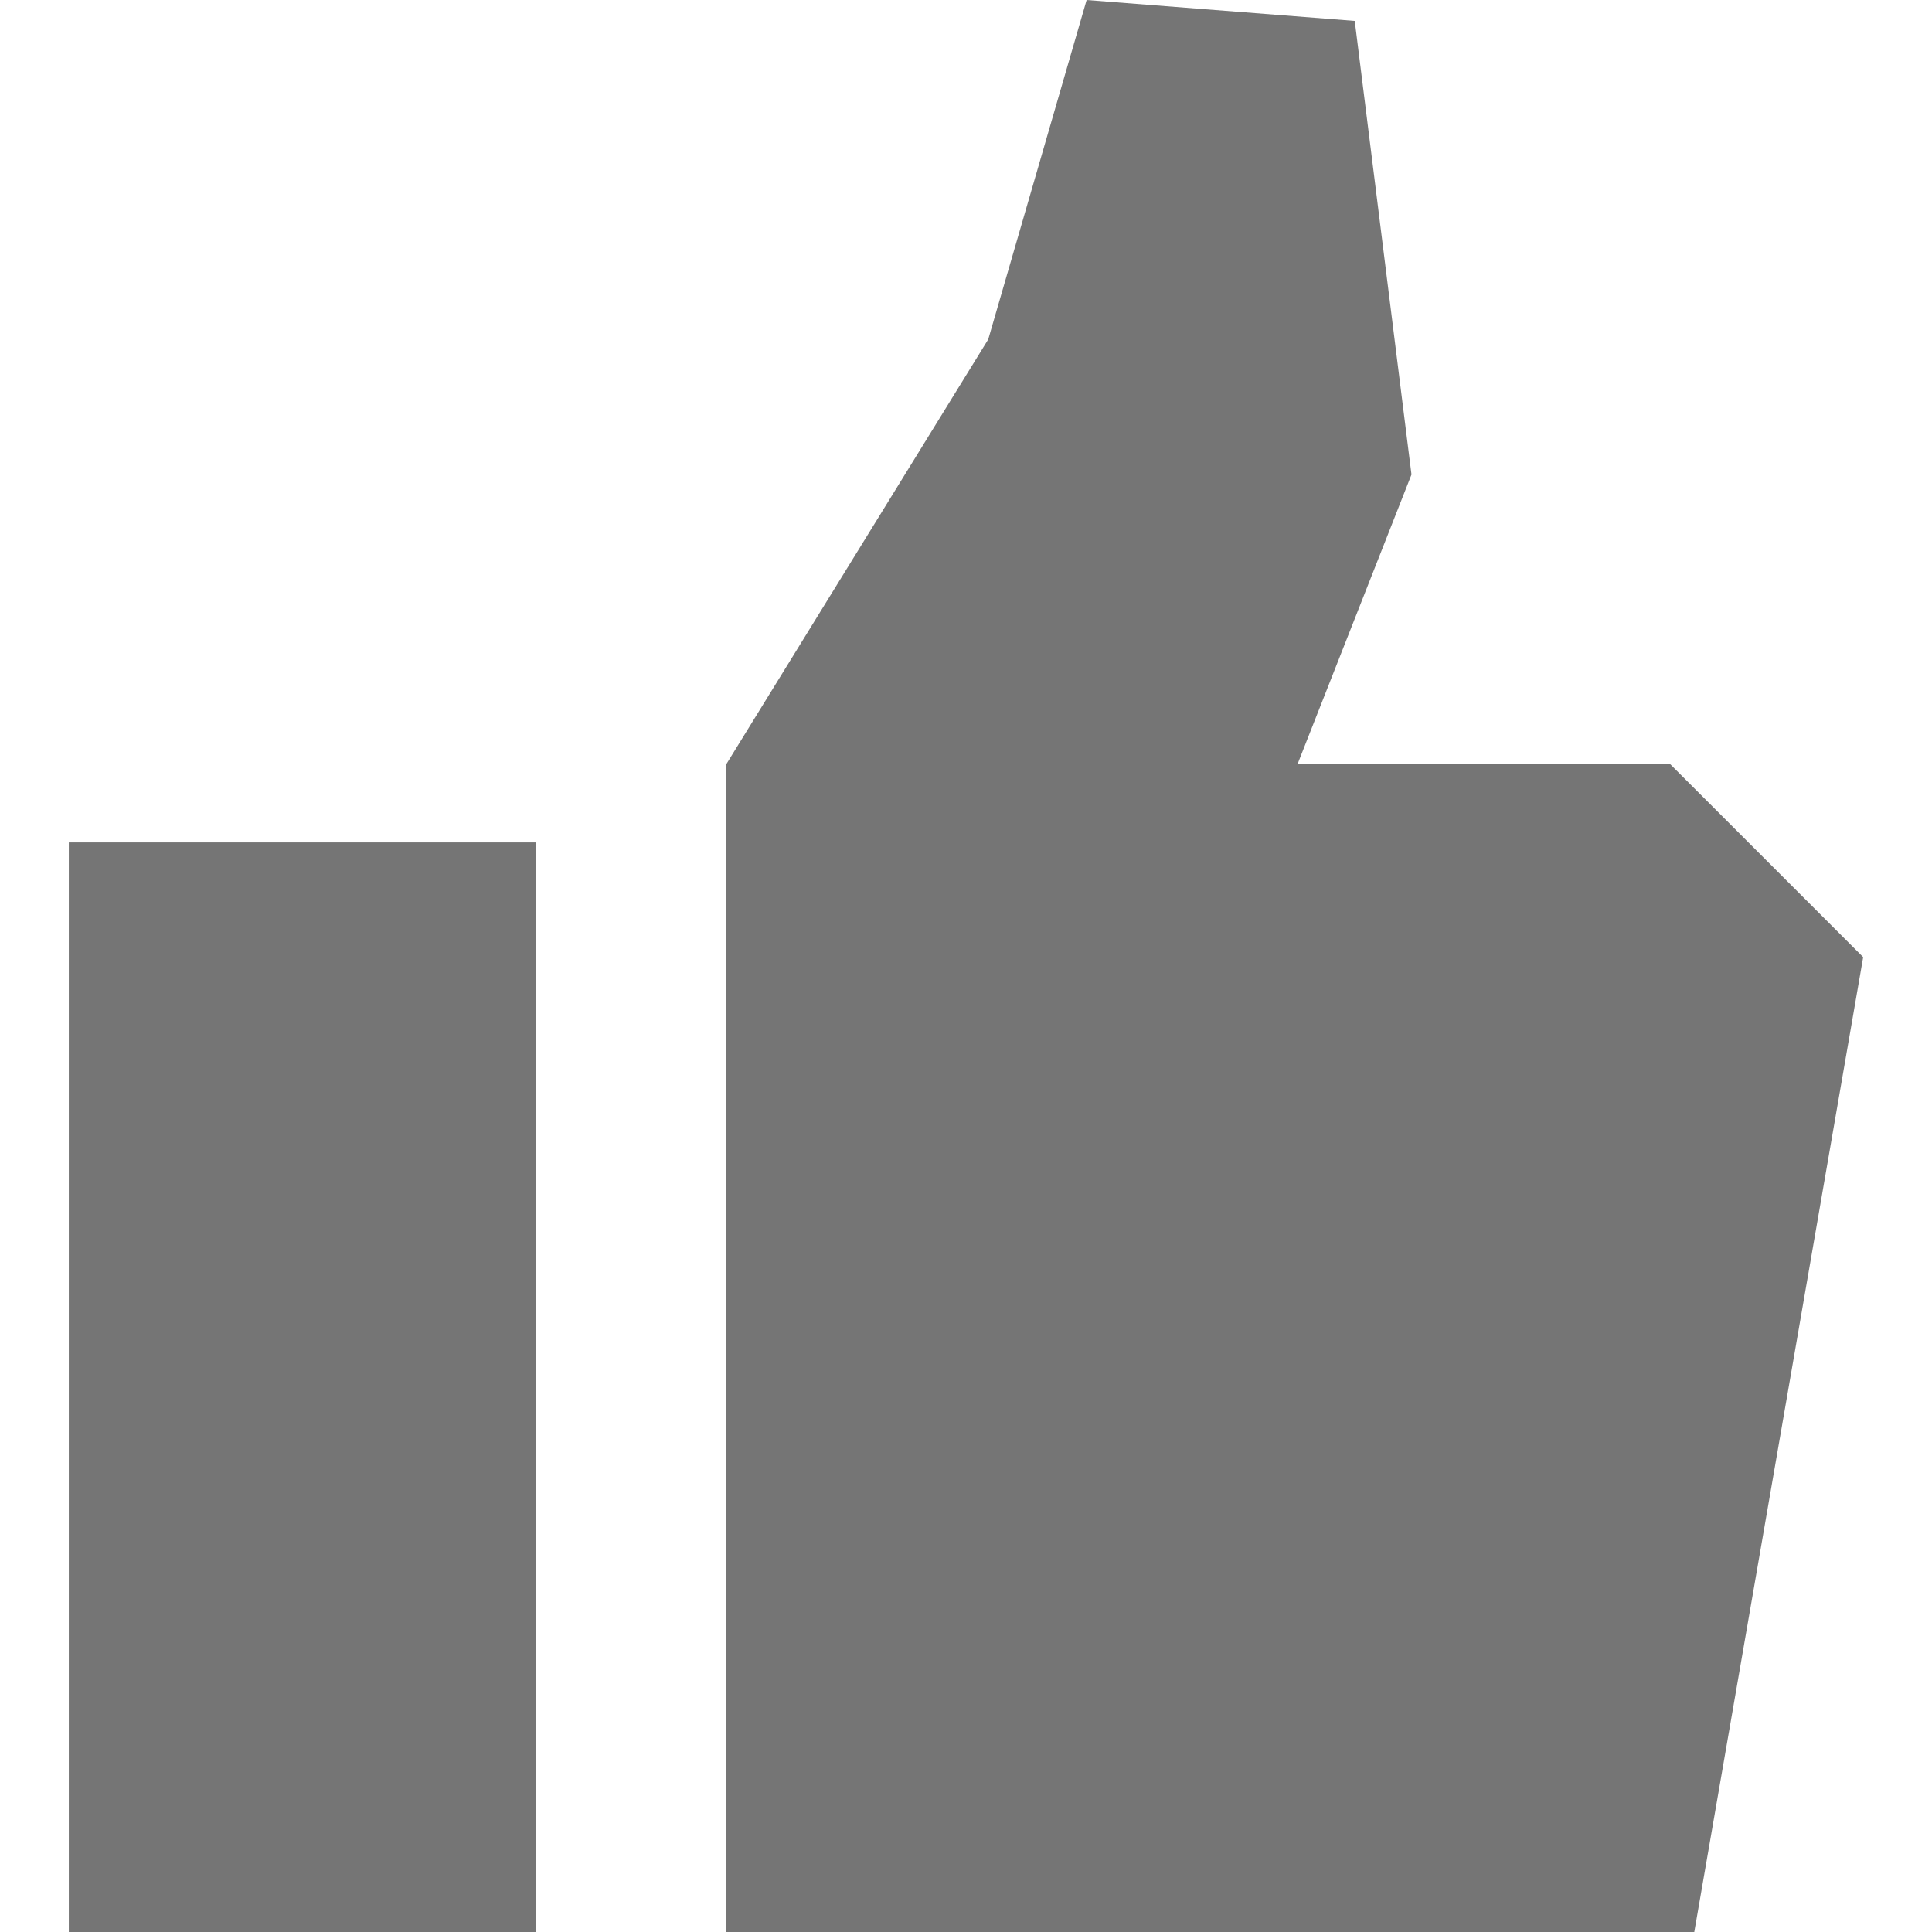
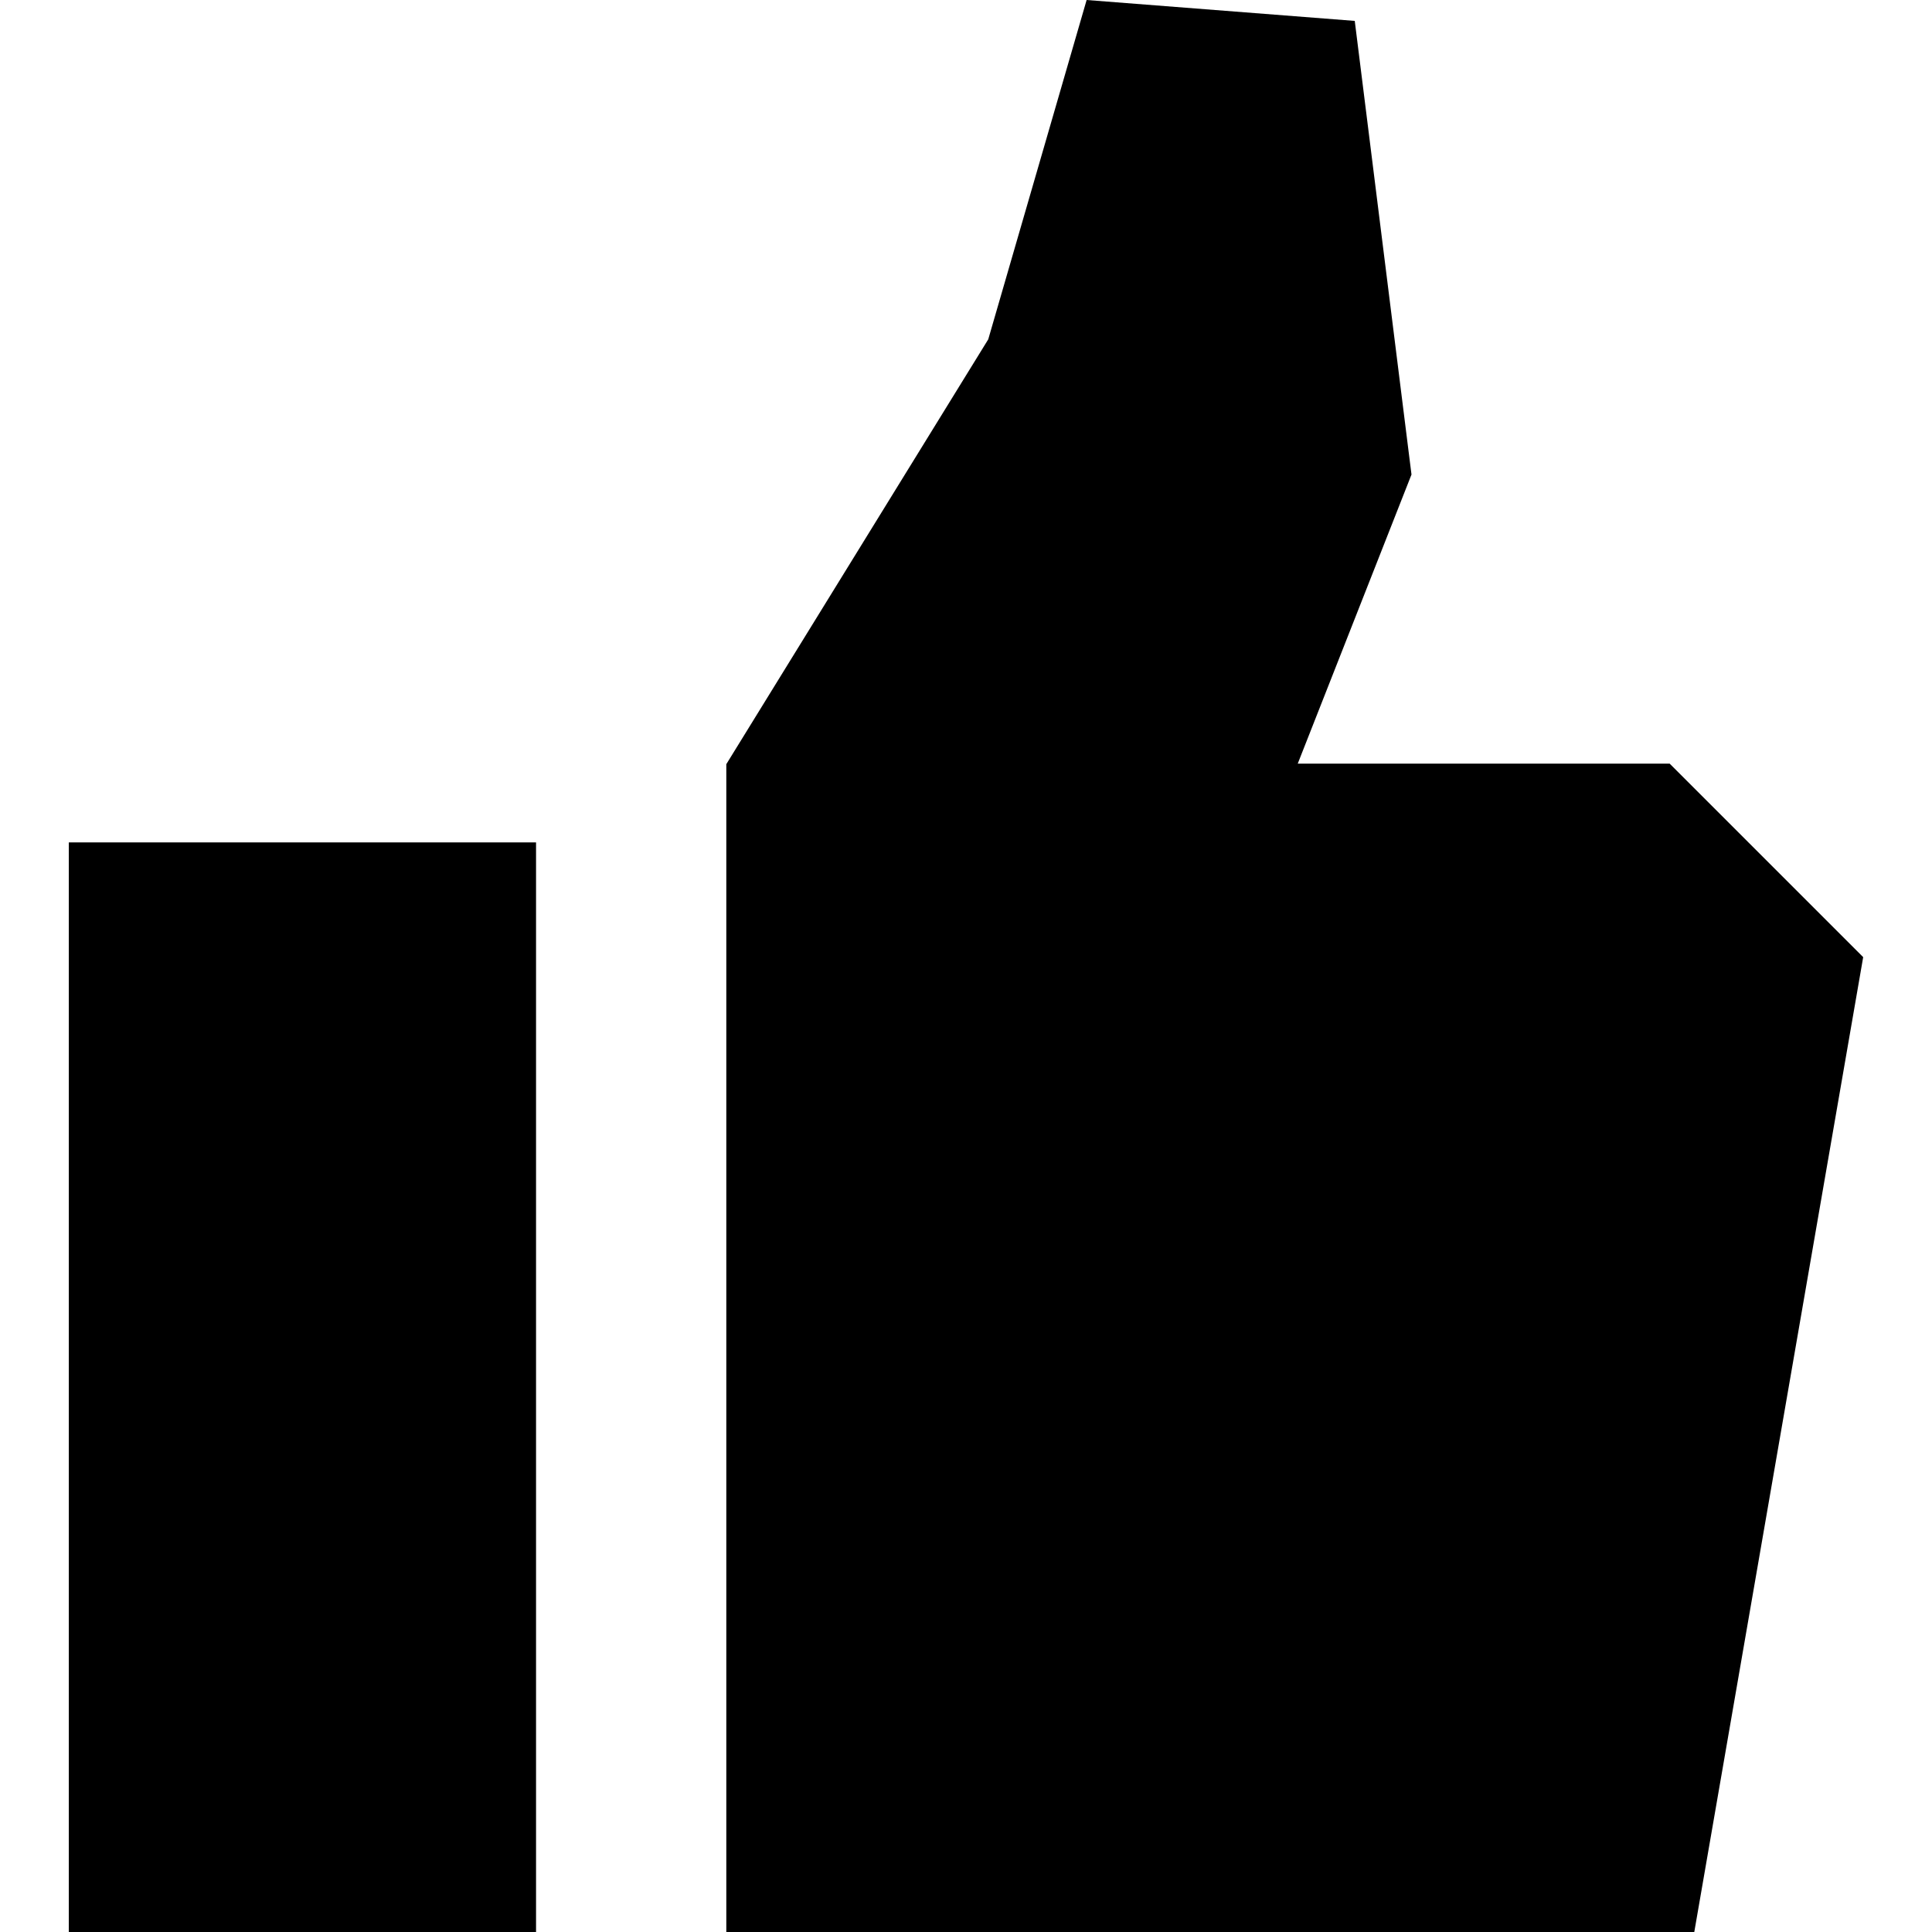
- <svg xmlns="http://www.w3.org/2000/svg" version="1.1" id="Capa_1" width="14px" height="14px" fill="#757575" x="0px" y="0px" viewBox="0 0 215.34 215.34" style="enable-background:new 0 0 215.34 215.34;" xml:space="preserve">
+ <svg xmlns="http://www.w3.org/2000/svg" version="1.1" id="Capa_1" width="14px" height="14px" fill="currentColor" x="0px" y="0px" viewBox="0 0 215.34 215.34" style="enable-background:new 0 0 215.34 215.34;" xml:space="preserve">
  <path d="M7.67,93.896h52.077V215.34H7.67V93.896z M207.67,106.682c-7.189-7.189-14.382-14.379-21.572-21.57h-41.451l9.877-25.102  l2.801-7.119l-0.258-2.049L151,2.33L121.115,0L110.15,37.822L80.954,85.176V215.34h107.89L207.67,106.682z" />
  <g>
</g>
  <g>
</g>
  <g>
</g>
  <g>
</g>
  <g>
</g>
  <g>
</g>
  <g>
</g>
  <g>
</g>
  <g>
</g>
  <g>
</g>
  <g>
</g>
  <g>
</g>
  <g>
</g>
  <g>
</g>
  <g>
</g>
</svg>
